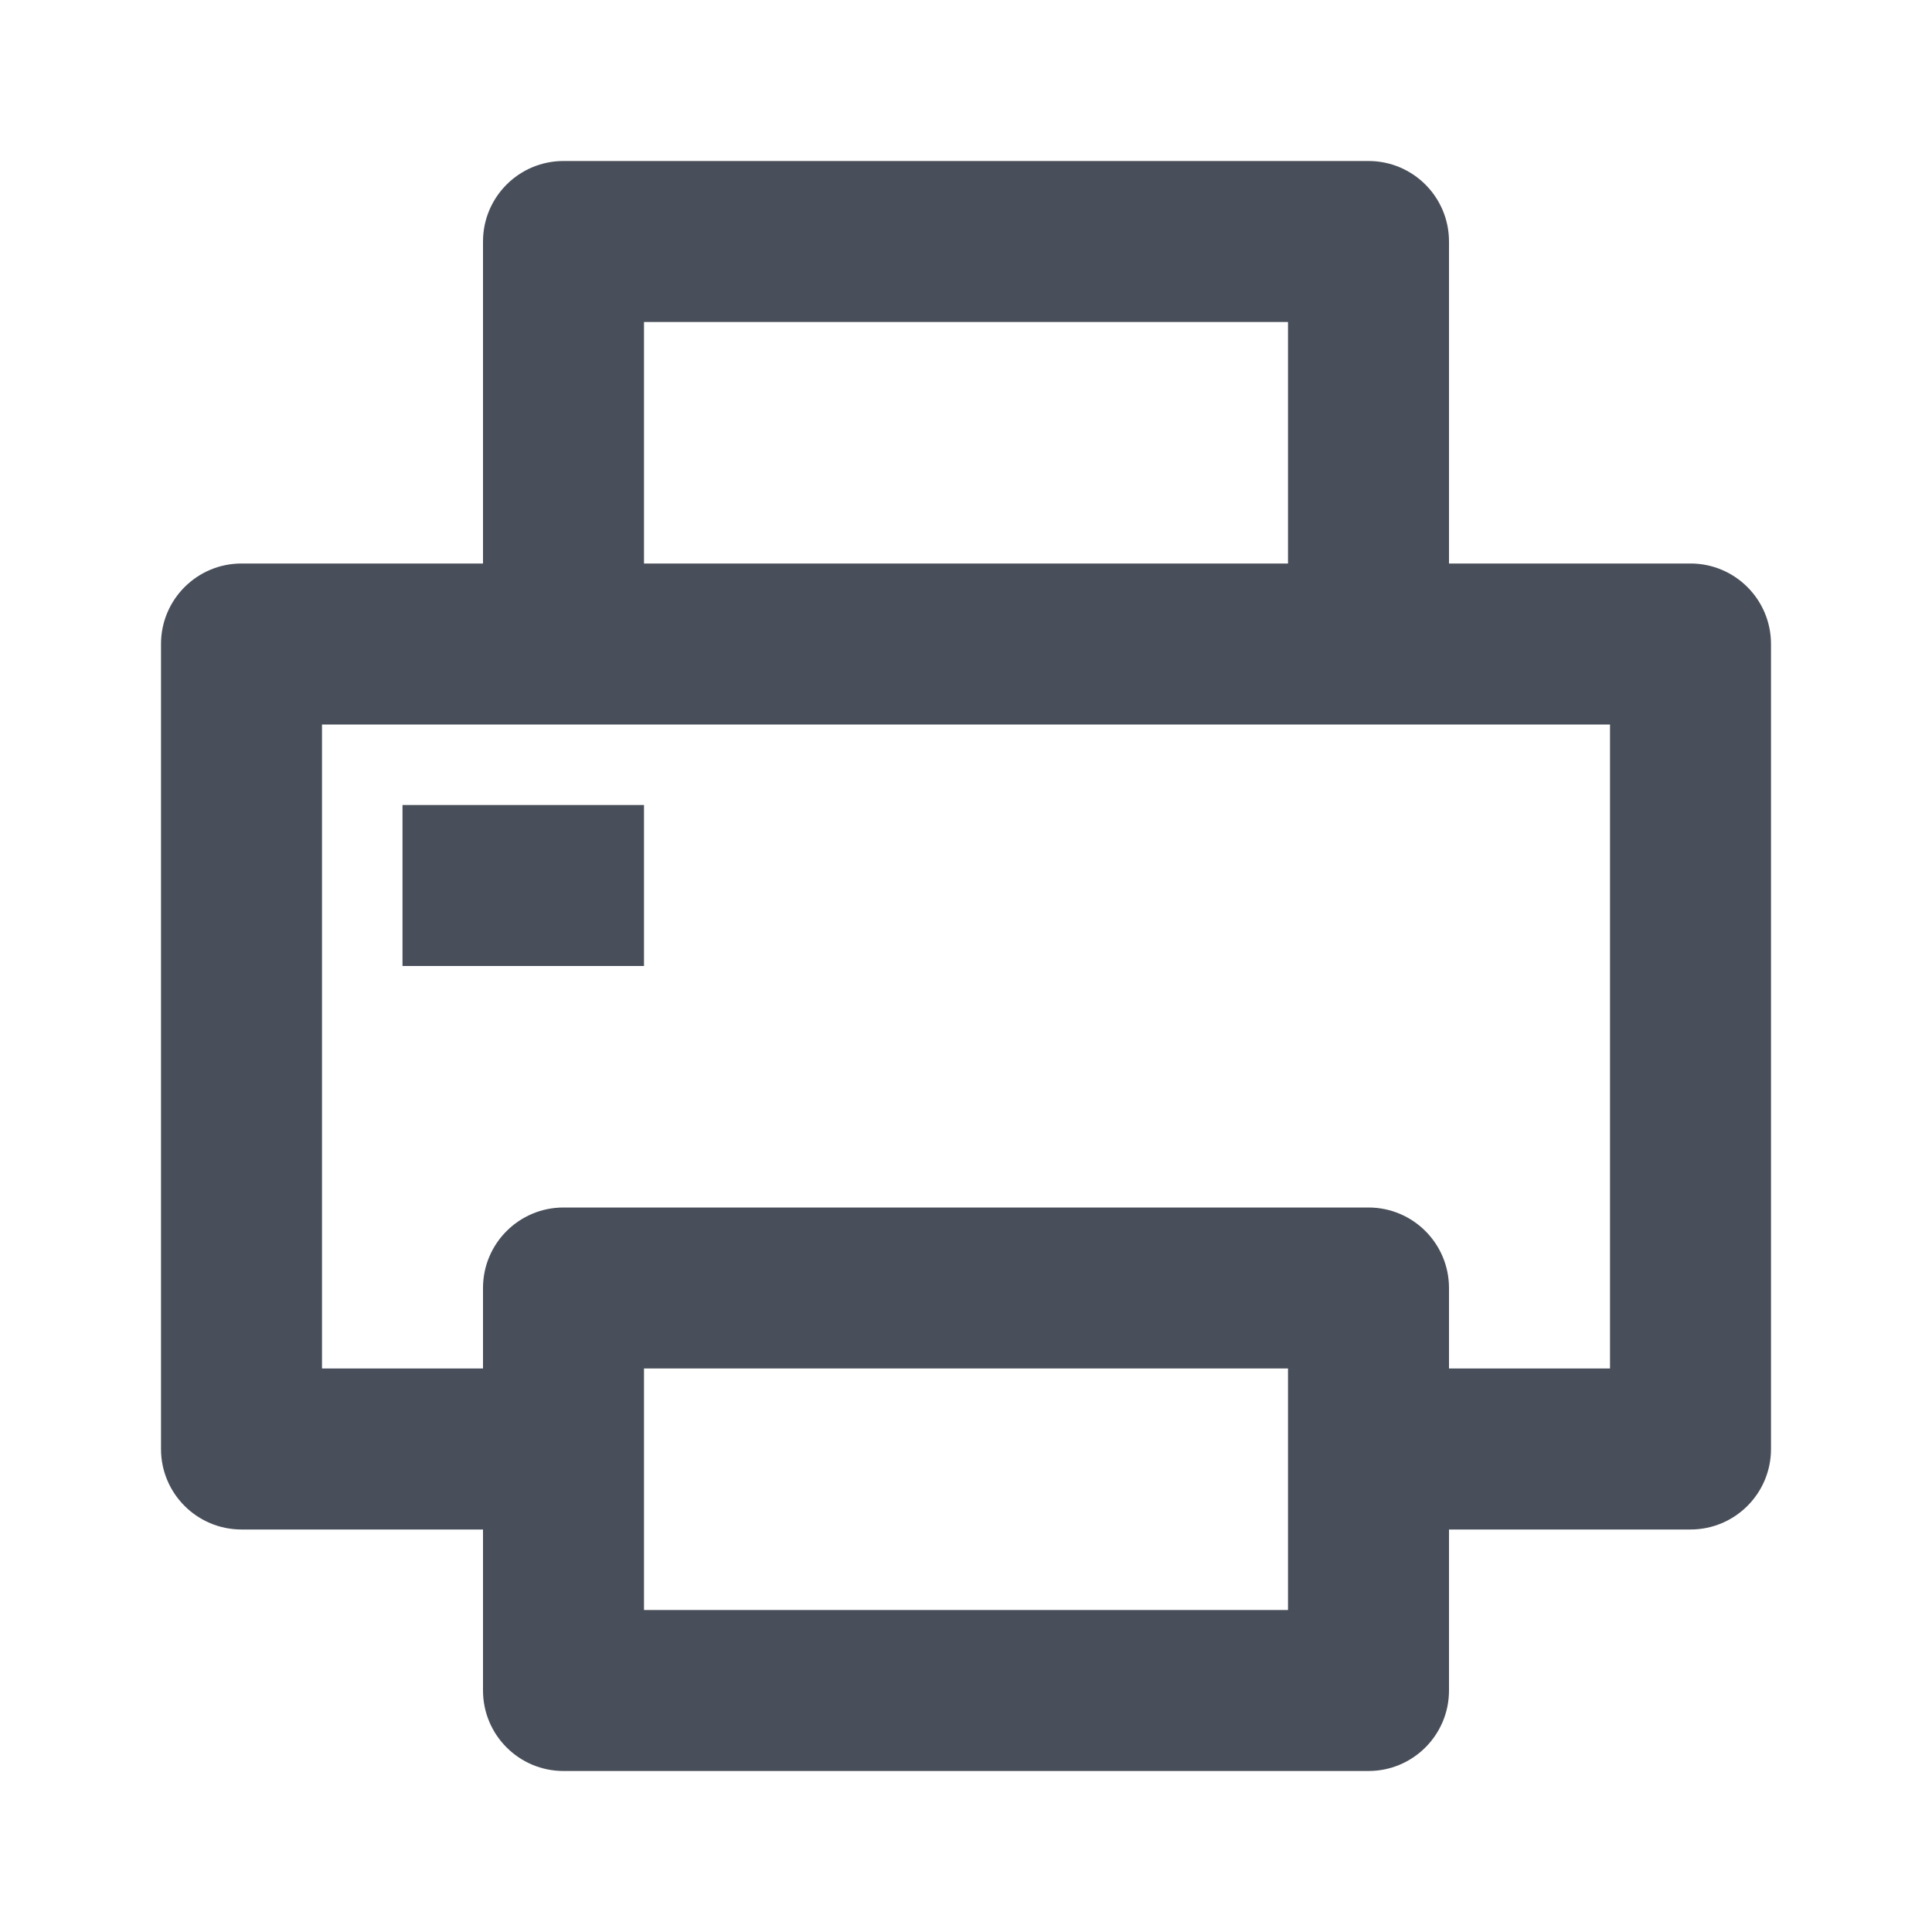
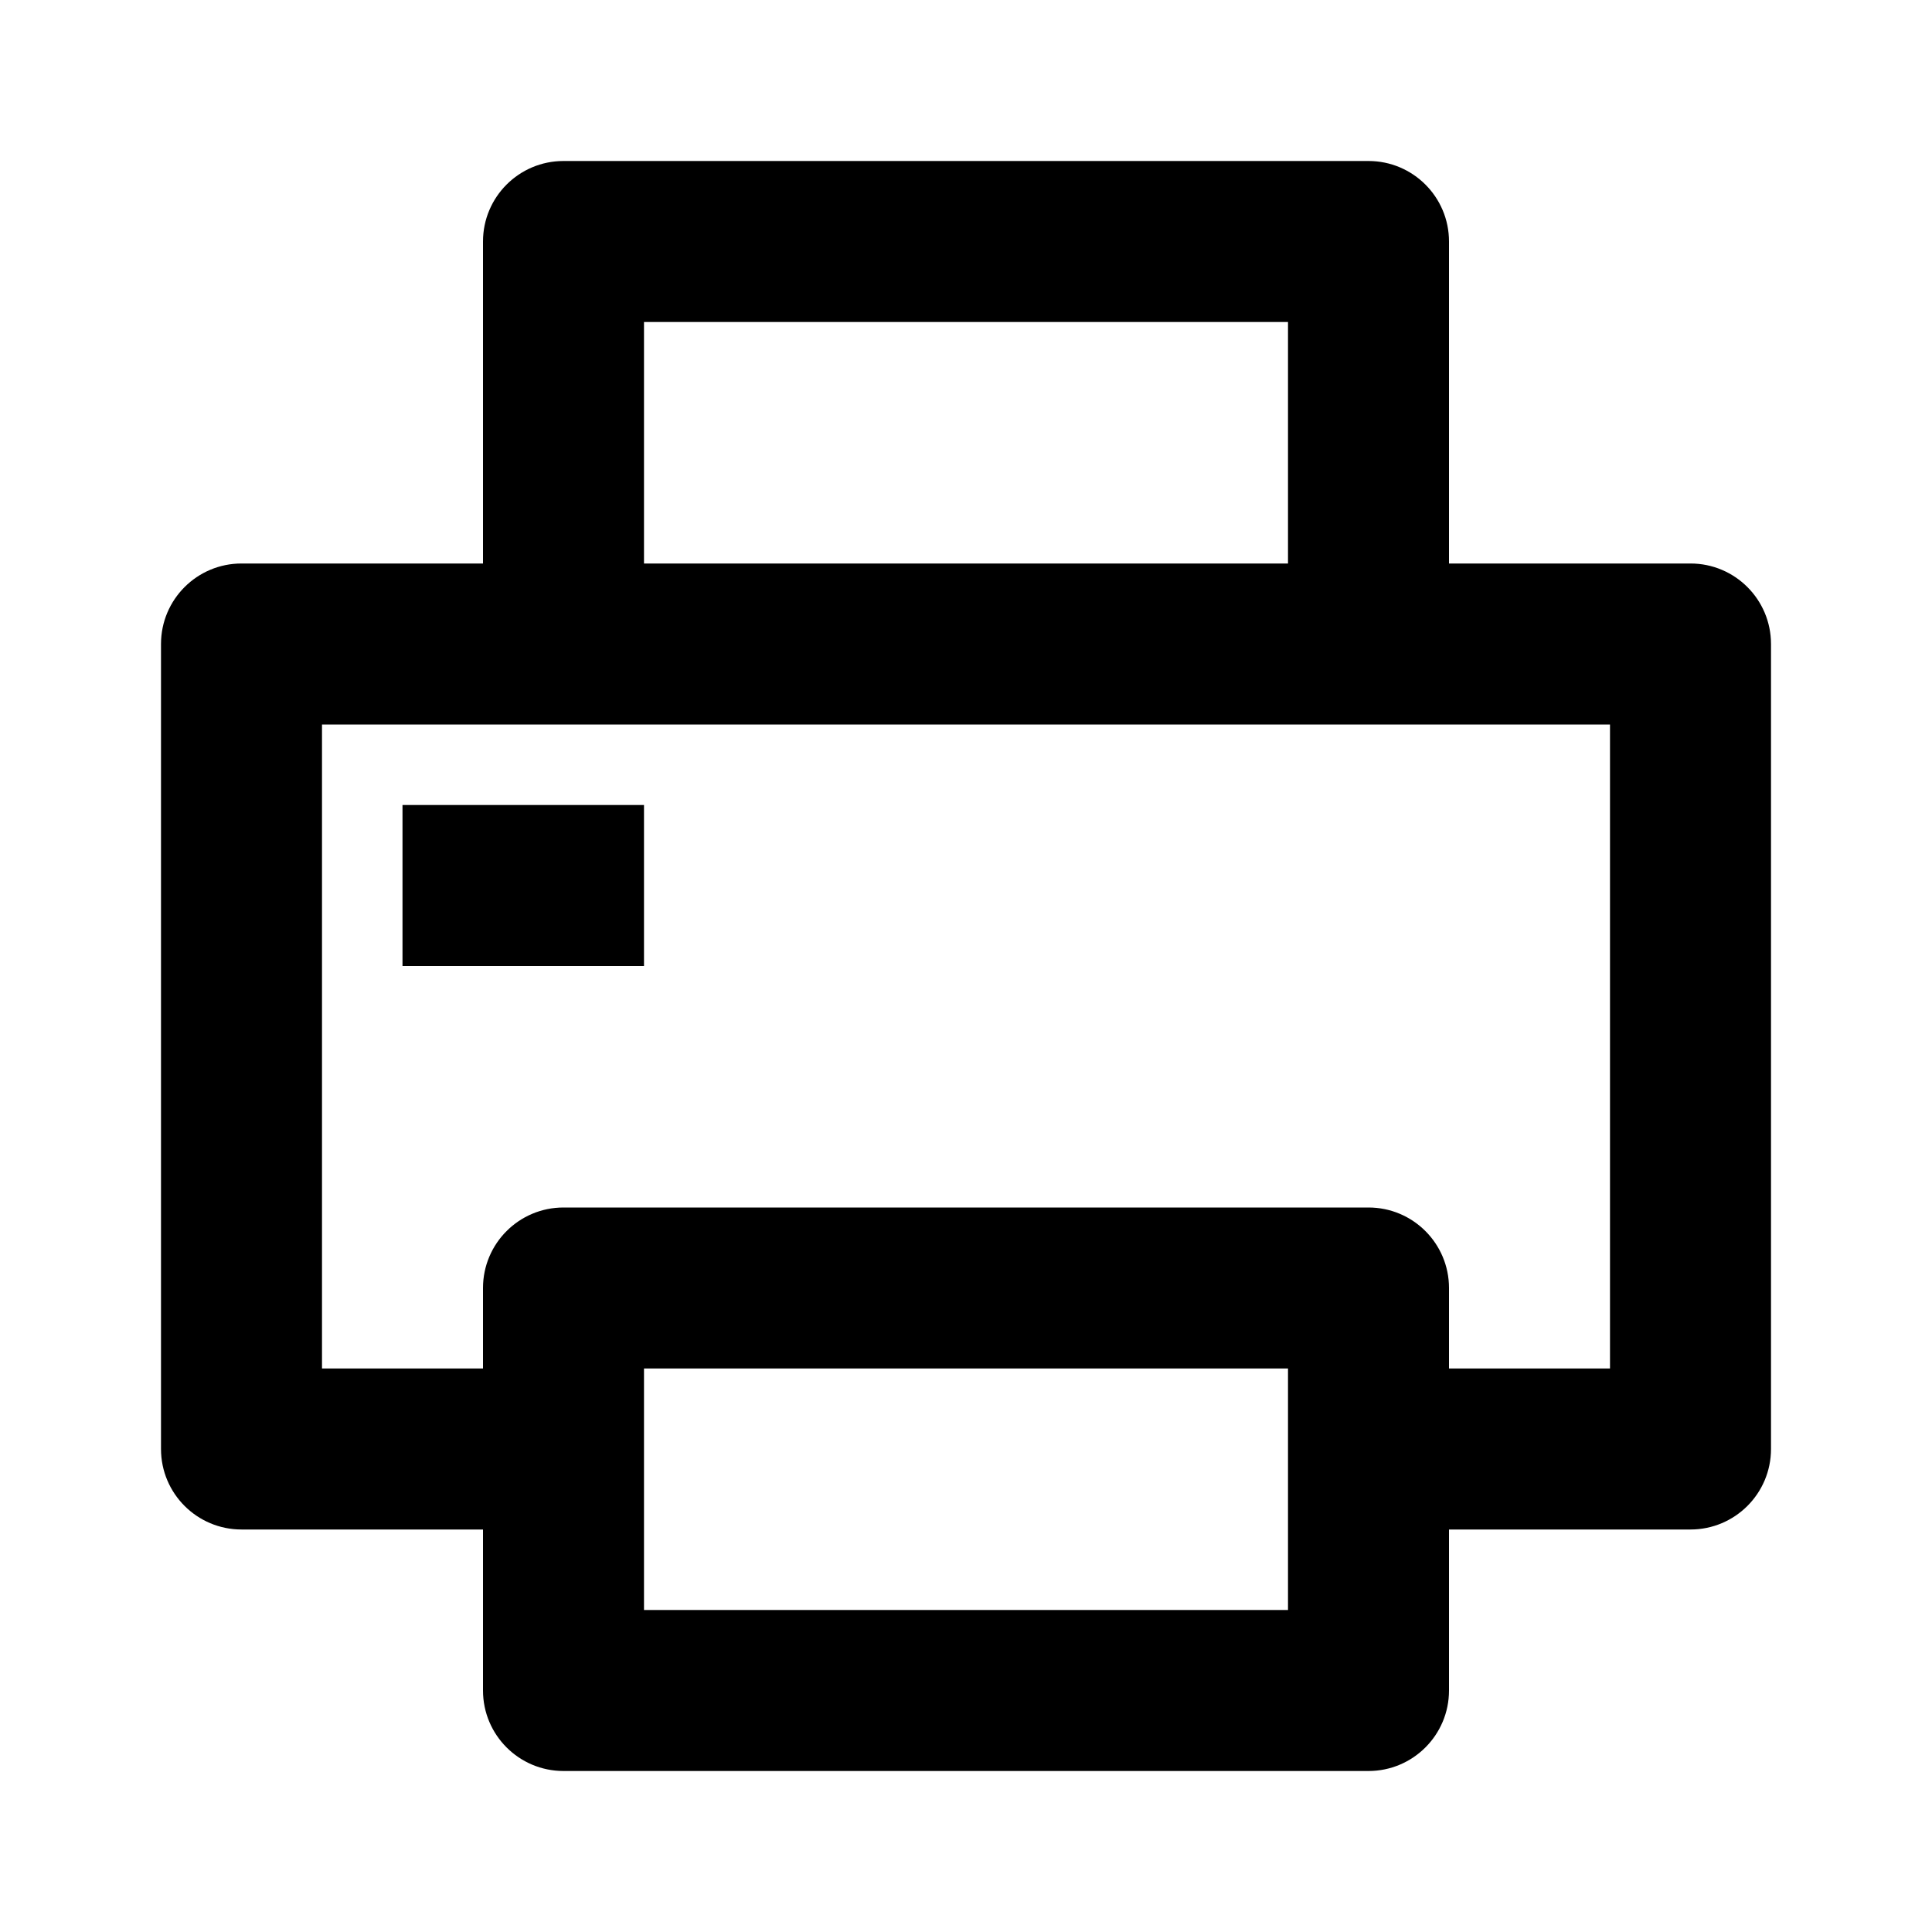
<svg xmlns="http://www.w3.org/2000/svg" viewBox="0 0 24 24" width="24" height="24">
  <path fill="none" d="M0 0h24v24H0z" />
-   <path d="M6 19H3a1 1 0 0 1-1-1V8a1 1 0 0 1 1-1h3V3a1 1 0 0 1 1-1h10a1 1 0 0 1 1 1v4h3a1 1 0 0 1 1 1v10a1 1 0 0 1-1 1h-3v2a1 1 0 0 1-1 1H7a1 1 0 0 1-1-1v-2zm0-2v-1a1 1 0 0 1 1-1h10a1 1 0 0 1 1 1v1h2V9H4v8h2zM8 4v3h8V4H8zm0 13v3h8v-3H8zm-3-7h3v2H5v-2z" fill="rgba(73,79,90,1)" />
+   <path d="M6 19H3a1 1 0 0 1-1-1V8a1 1 0 0 1 1-1h3V3a1 1 0 0 1 1-1h10a1 1 0 0 1 1 1v4h3a1 1 0 0 1 1 1v10a1 1 0 0 1-1 1h-3v2a1 1 0 0 1-1 1H7a1 1 0 0 1-1-1v-2zm0-2v-1a1 1 0 0 1 1-1h10a1 1 0 0 1 1 1v1h2V9H4v8h2zM8 4v3h8V4H8zm0 13v3h8v-3H8zm-3-7h3v2H5v-2z" fill="hsla(0,0,25,1)" />
</svg>
